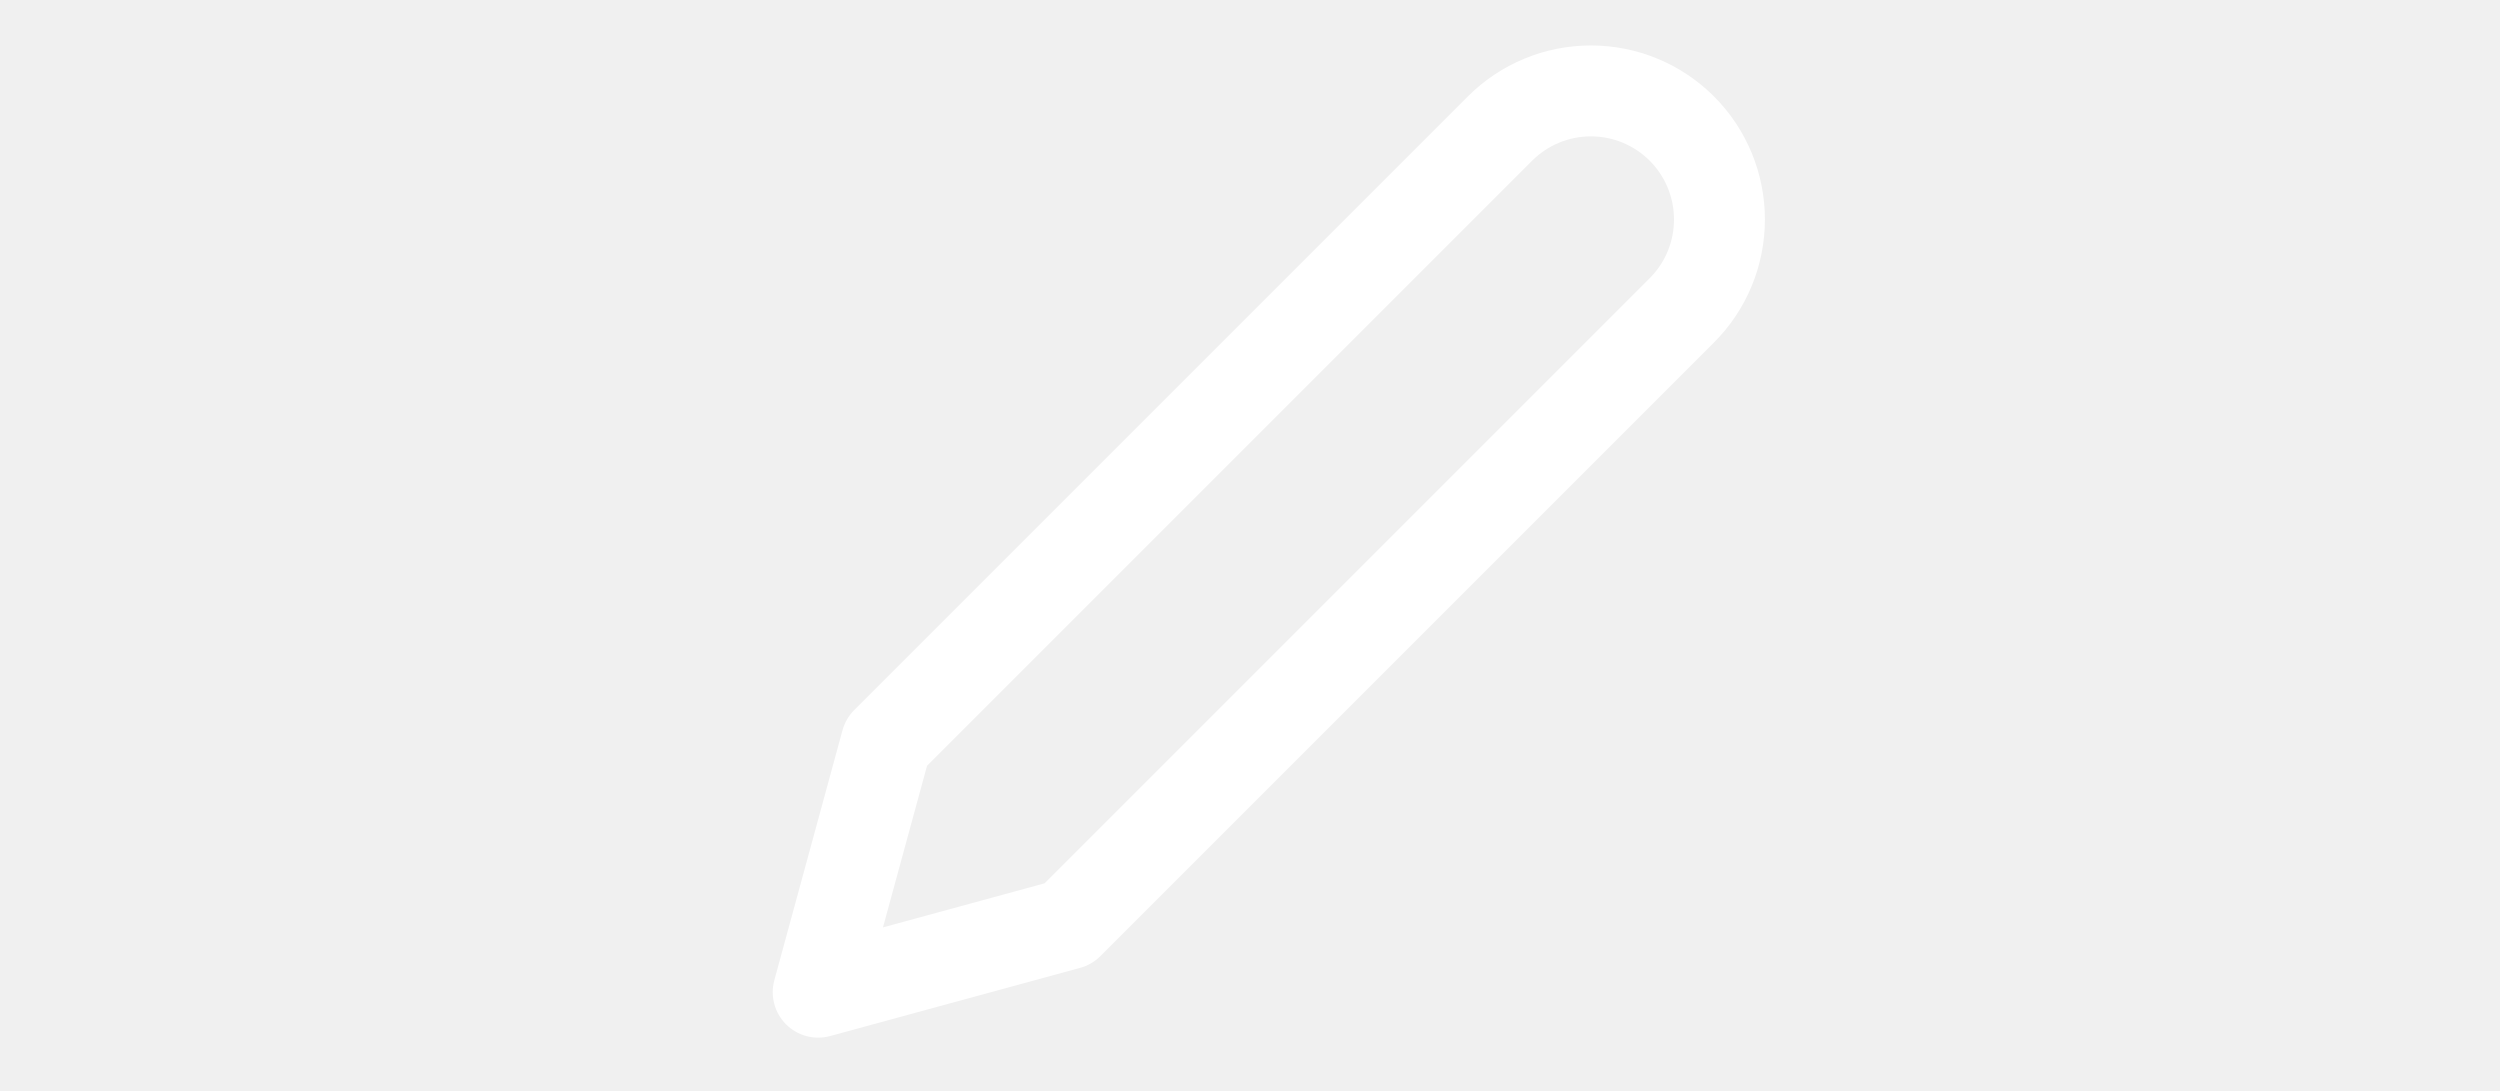
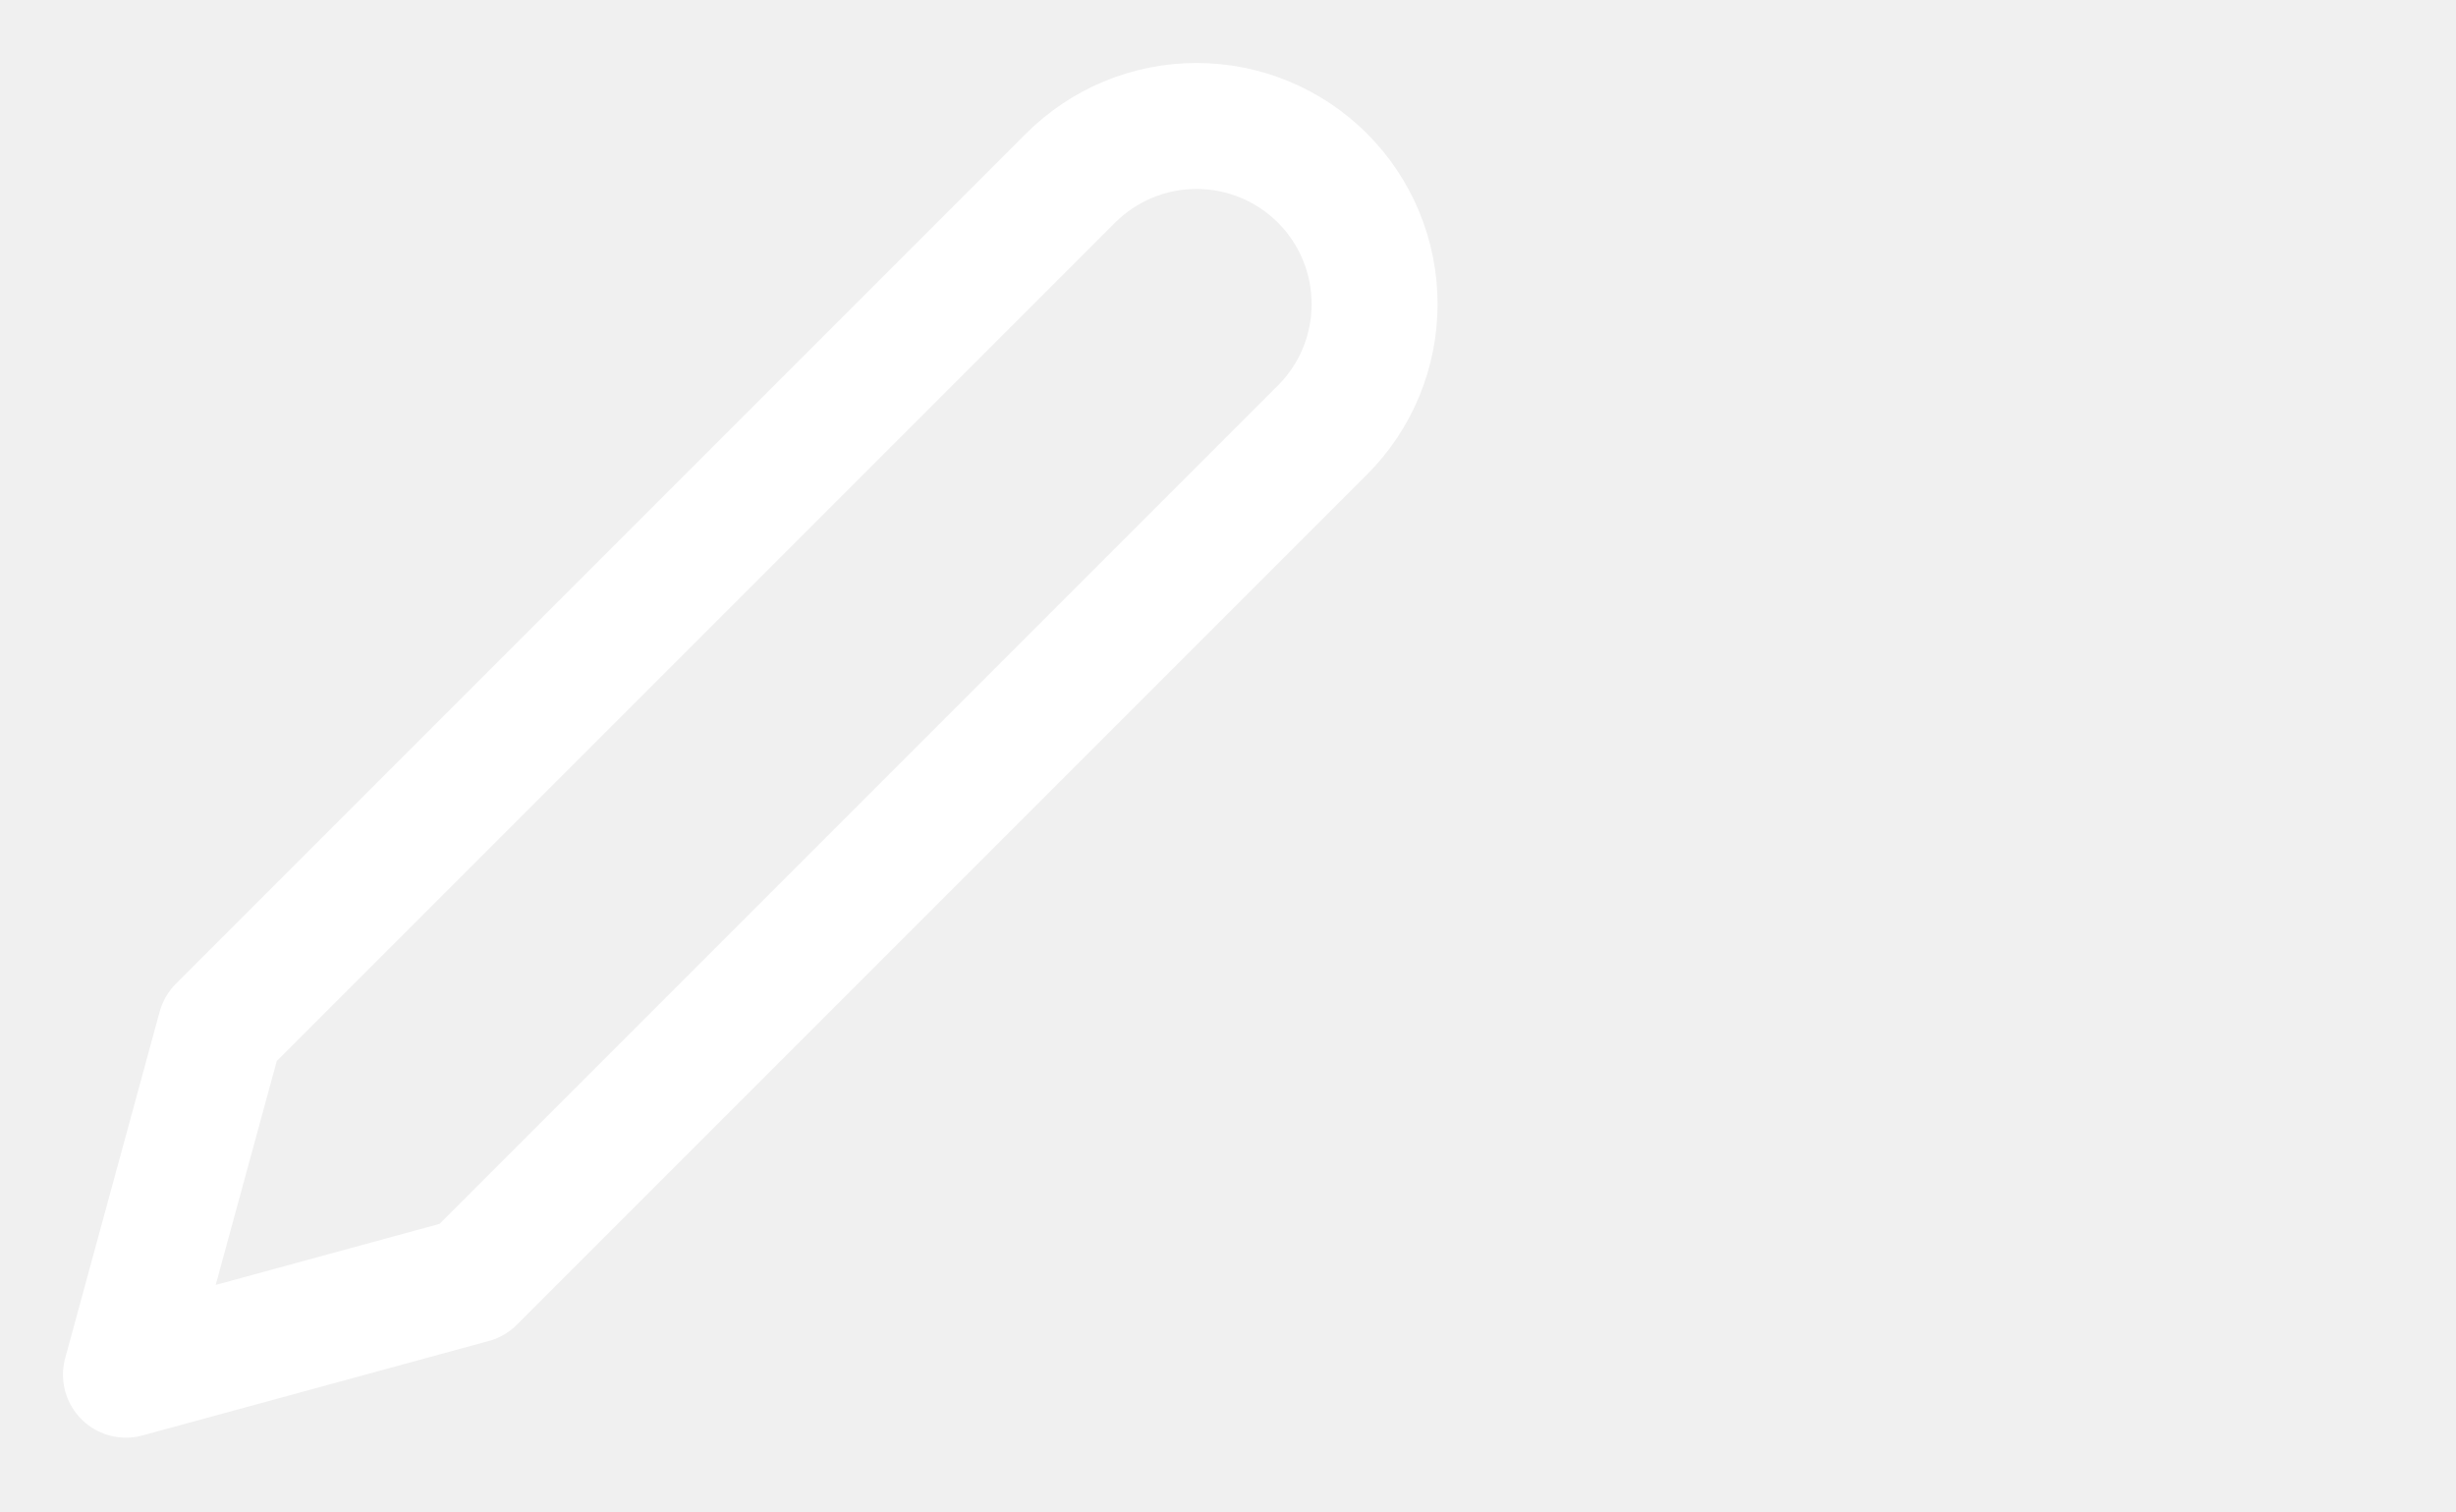
- <svg xmlns="http://www.w3.org/2000/svg" width="55" height="24" viewBox="0 0 55 24" fill="none">
-   <path d="M33 2.828C33.263 2.566 33.574 2.357 33.918 2.215C34.261 2.073 34.629 2 35 2C35.371 2 35.739 2.073 36.082 2.215C36.426 2.357 36.737 2.566 37 2.828C37.263 3.091 37.471 3.403 37.613 3.746C37.755 4.089 37.828 4.457 37.828 4.828C37.828 5.2 37.755 5.568 37.613 5.911C37.471 6.254 37.263 6.566 37 6.828L23.5 20.328L18 21.828L19.5 16.328L33 2.828Z" stroke="white" stroke-width="2" stroke-linecap="round" stroke-linejoin="round" />
+ <svg xmlns="http://www.w3.org/2000/svg" width="39" height="24" viewBox="0 0 39 24" fill="none">
+   <path d="M17 2.828C17.263 2.566 17.574 2.357 17.918 2.215C18.261 2.073 18.629 2 19 2C19.371 2 19.739 2.073 20.082 2.215C20.426 2.357 20.737 2.566 21 2.828C21.263 3.091 21.471 3.403 21.613 3.746C21.755 4.089 21.828 4.457 21.828 4.828C21.828 5.2 21.755 5.568 21.613 5.911C21.471 6.254 21.263 6.566 21 6.828L7.5 20.328L2 21.828L3.5 16.328L17 2.828Z" stroke="white" stroke-width="2" stroke-linecap="round" stroke-linejoin="round" />
</svg>
